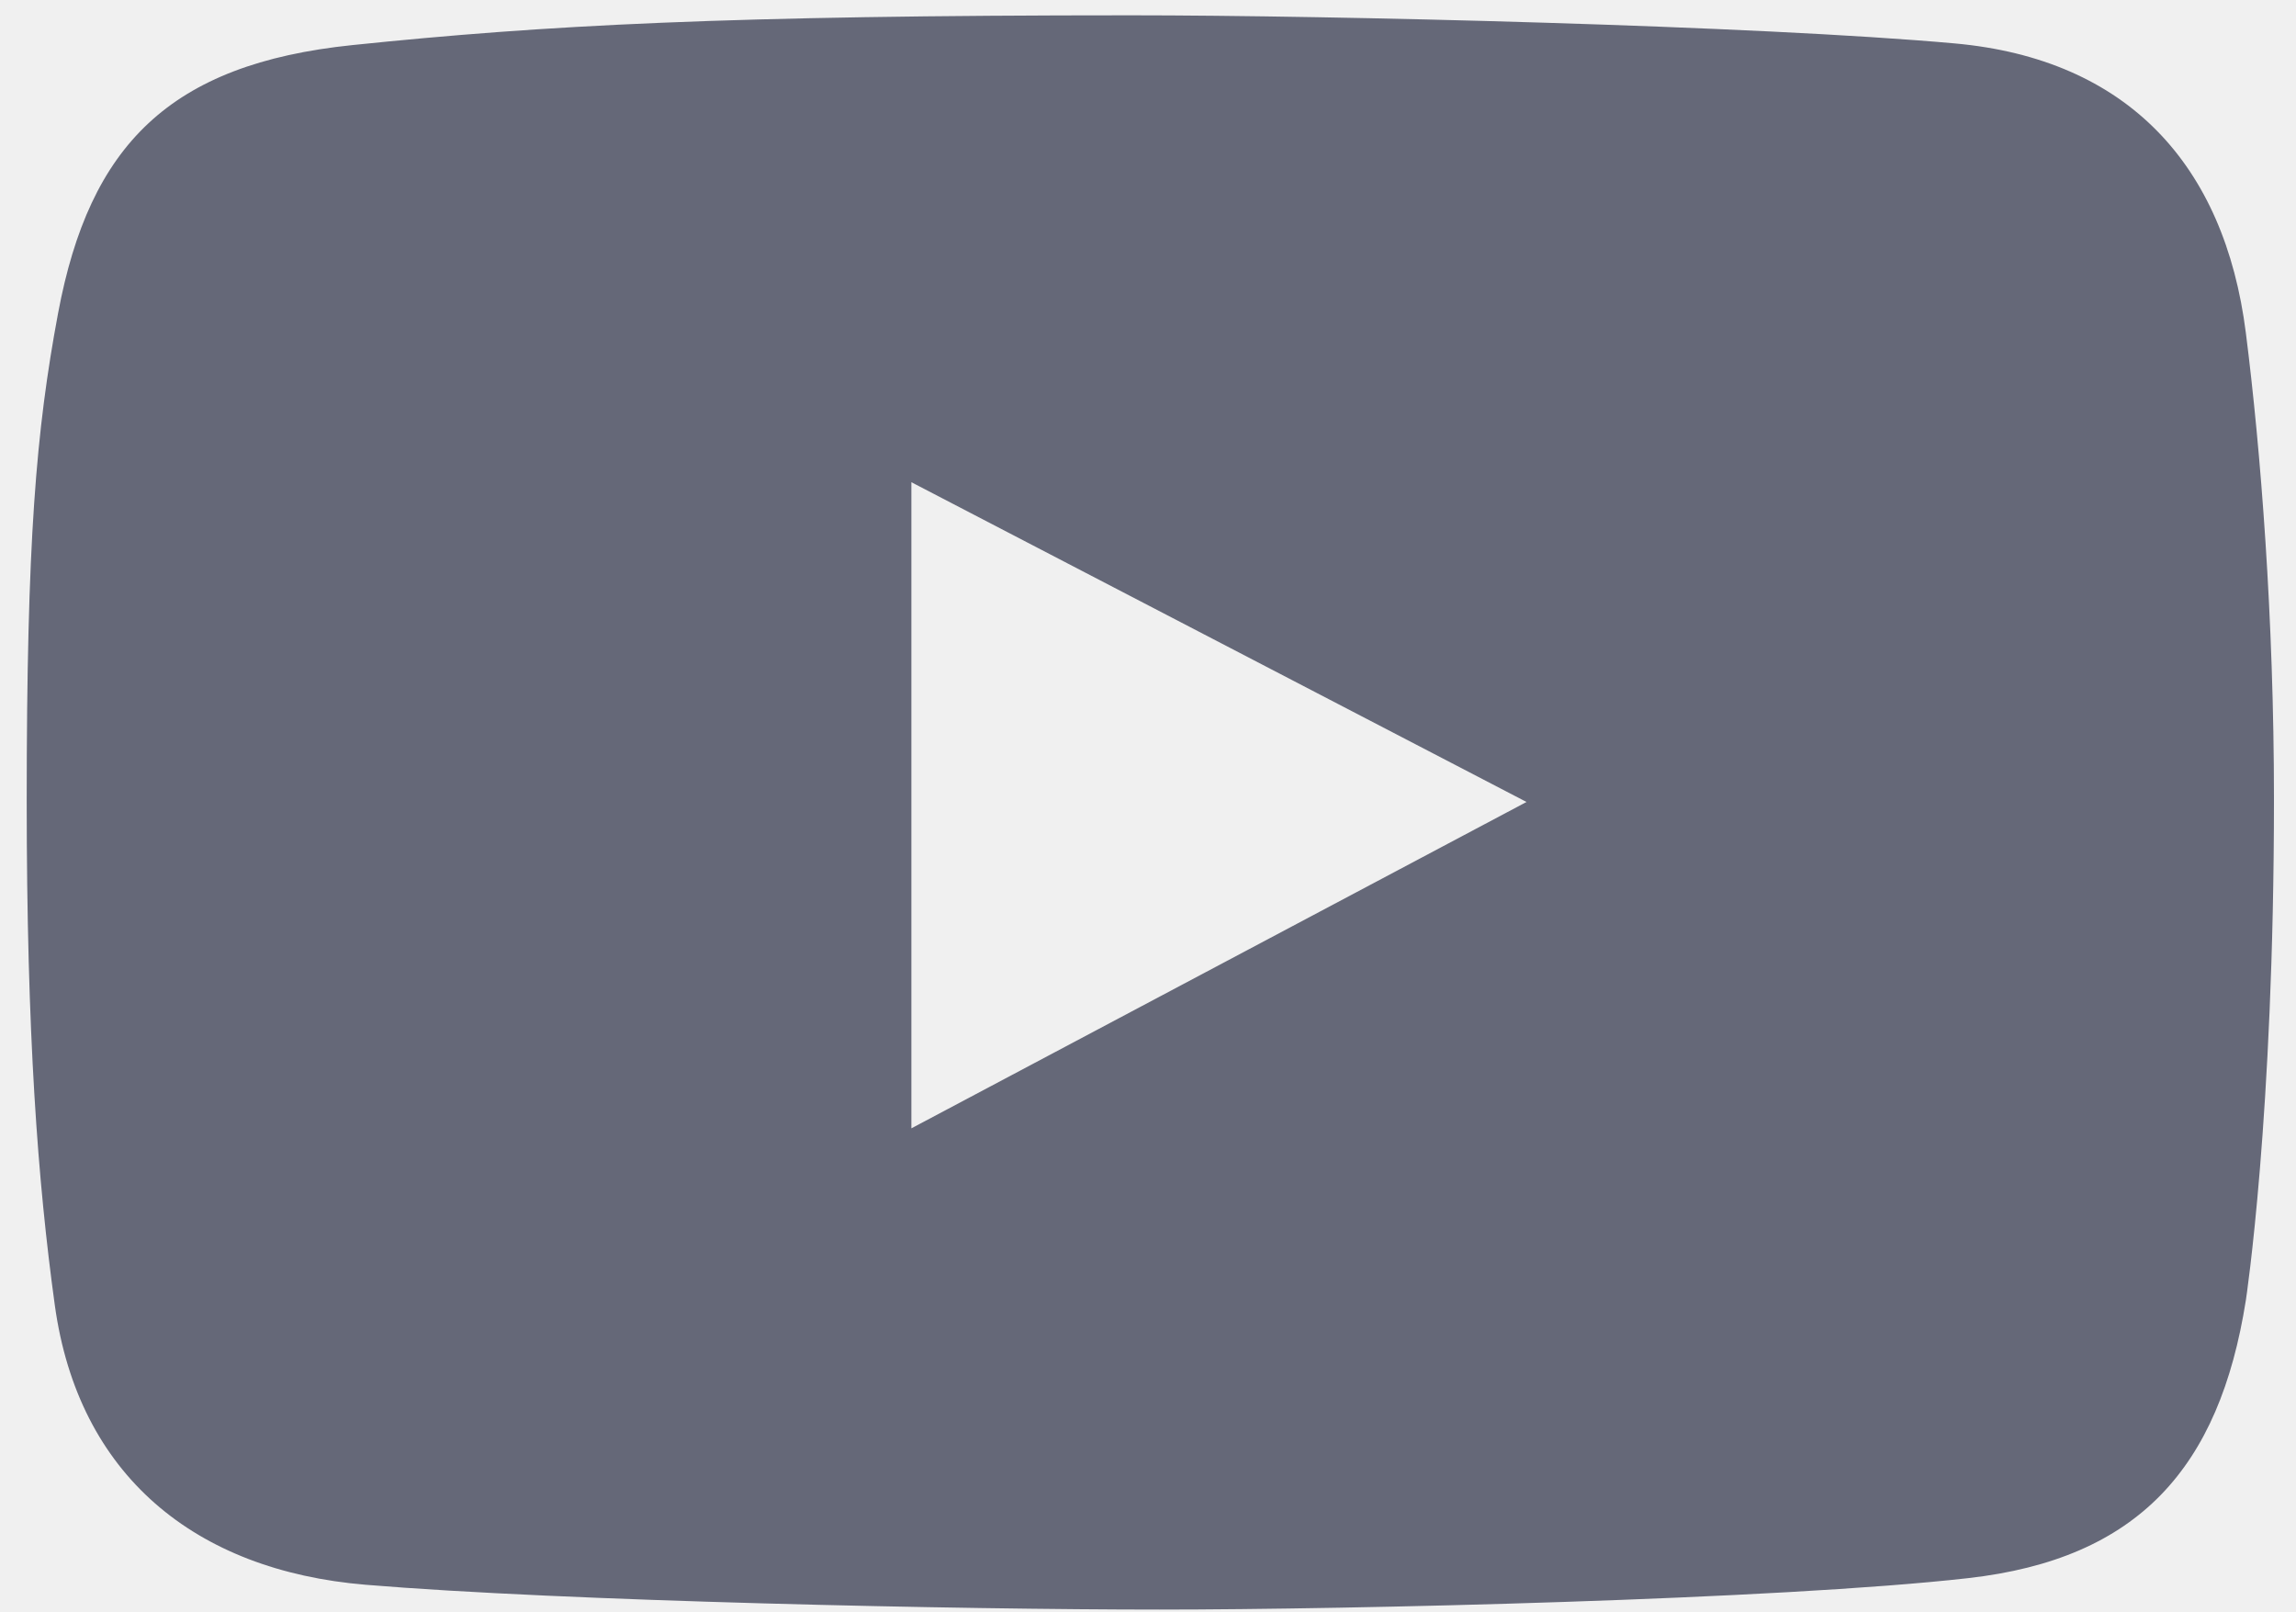
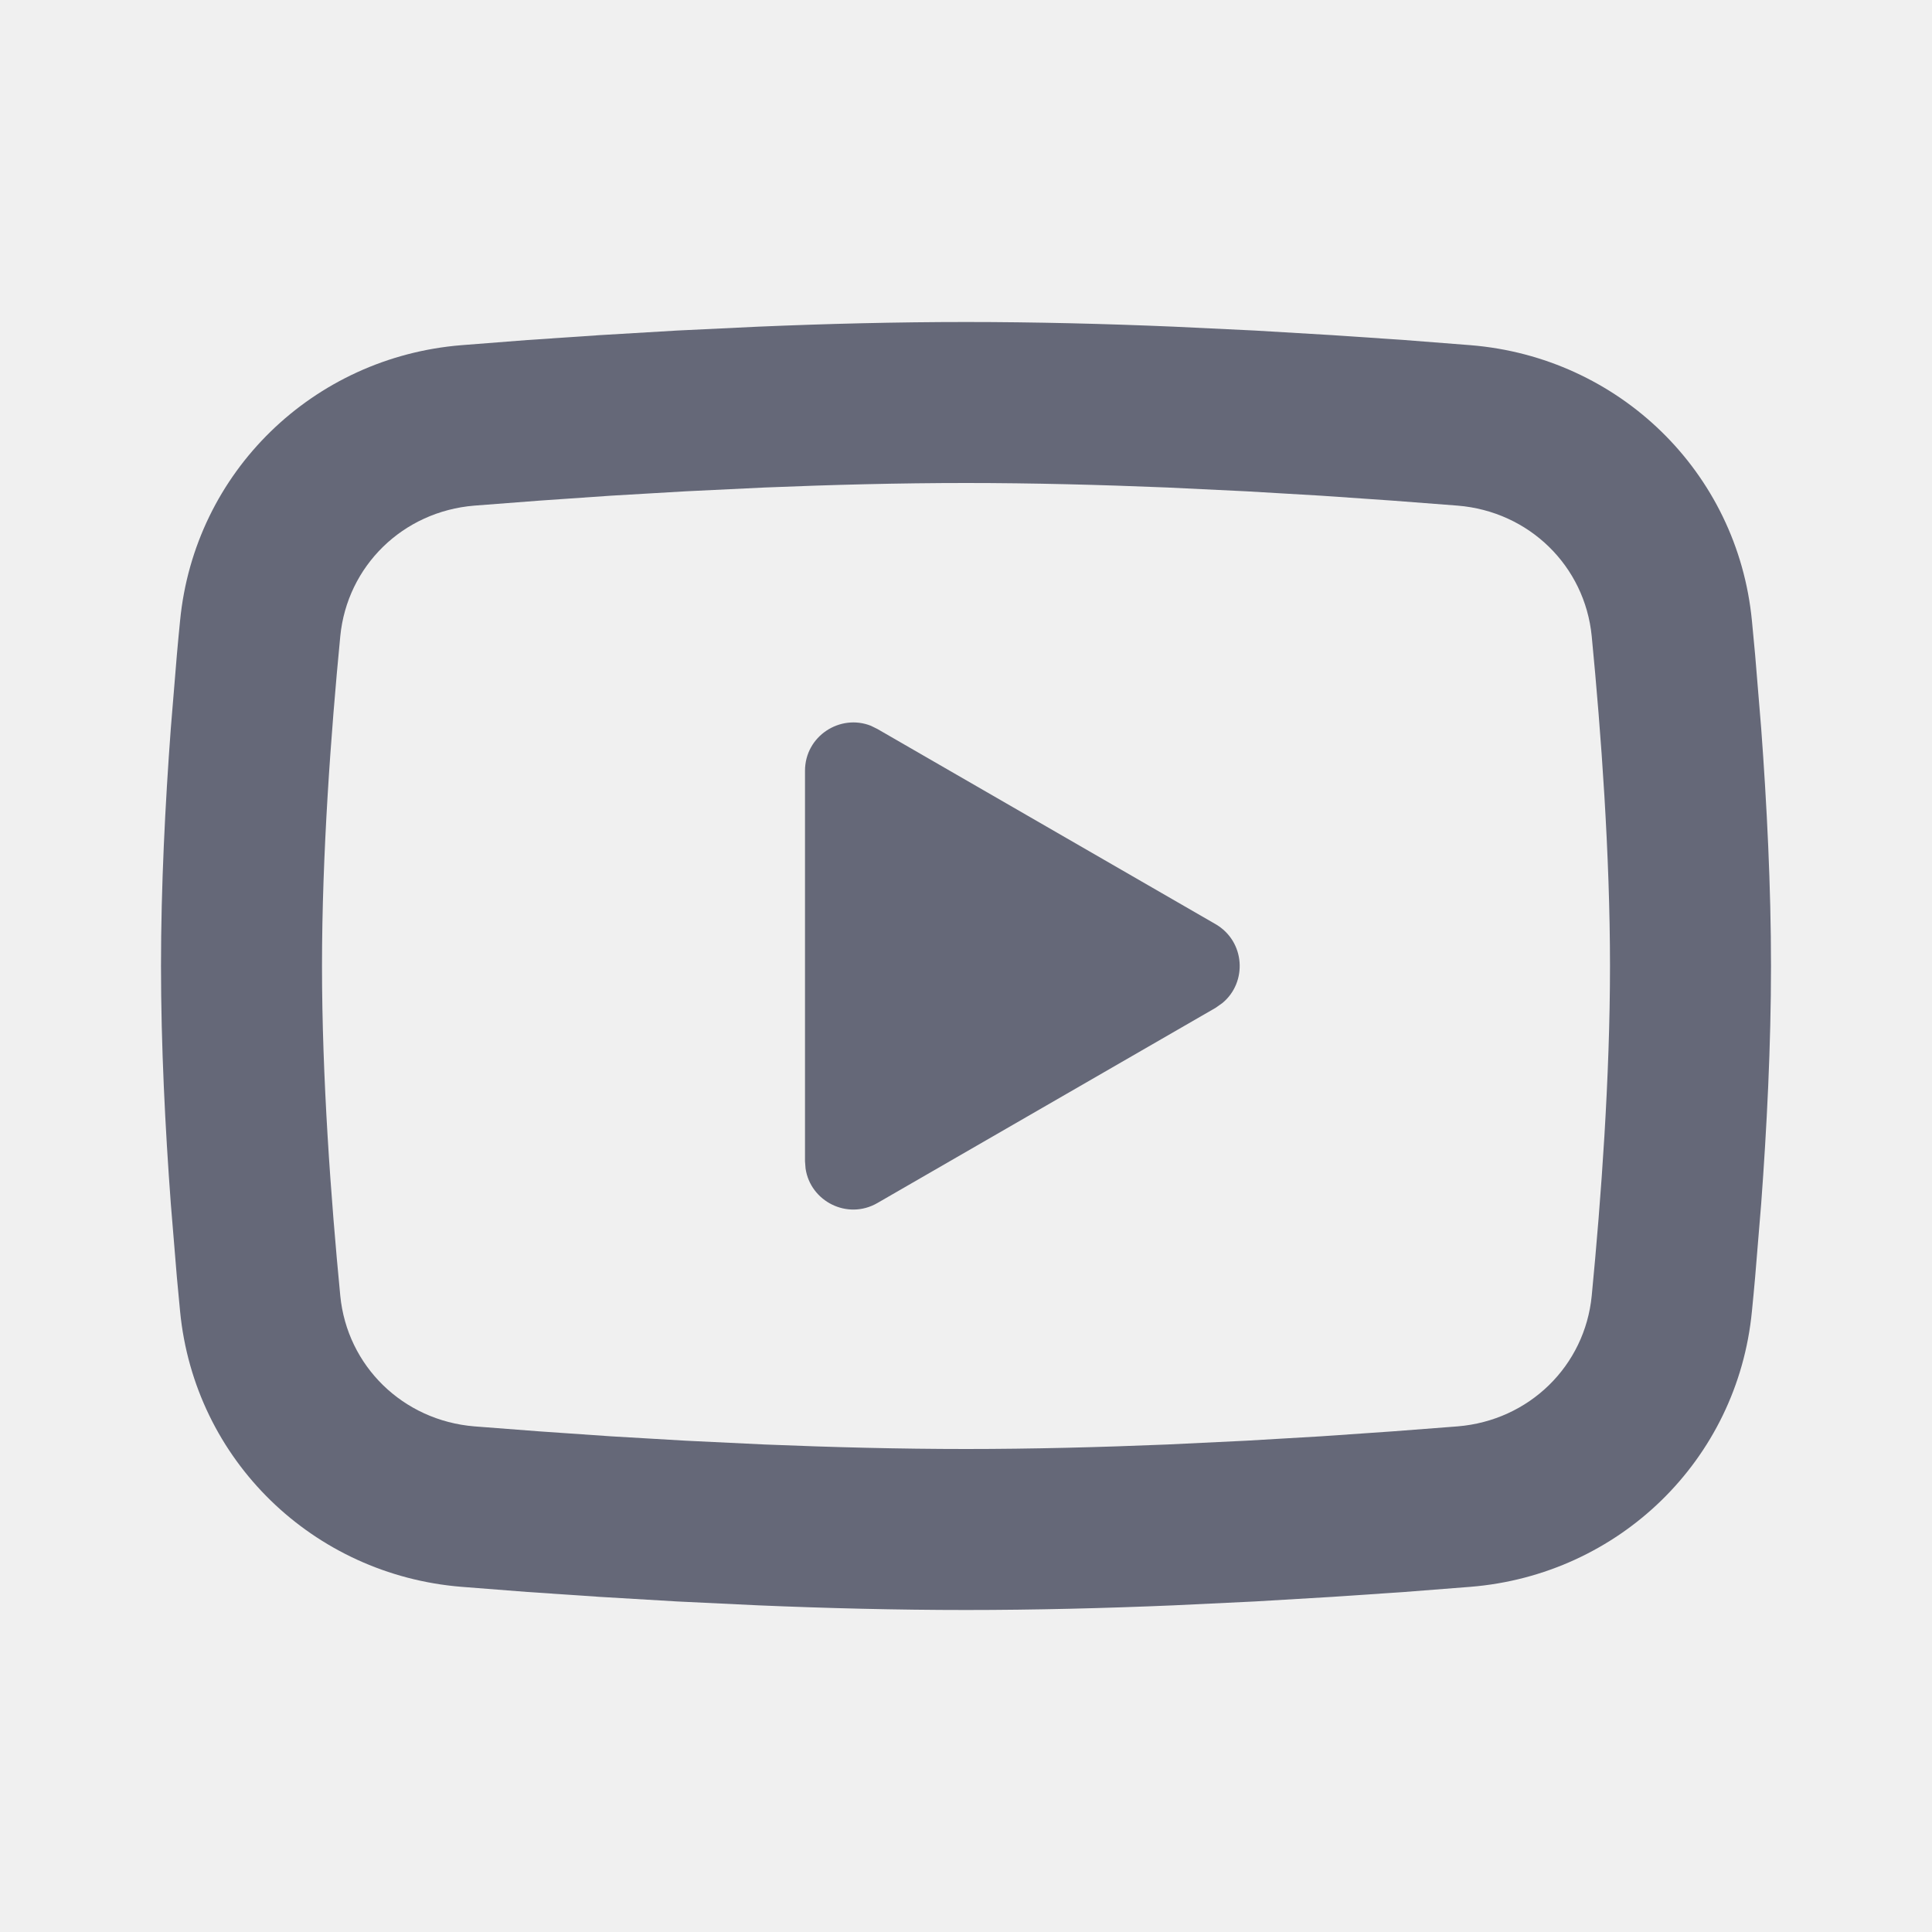
- <svg xmlns="http://www.w3.org/2000/svg" width="57" height="40" viewBox="0 0 57 40" fill="none">
-   <g clip-path="url(#clip0_105_2)">
-     <path d="M55.755 8.262C55.226 4.085 52.813 1.465 48.53 1.078C43.626 0.635 33.01 0.38 28.086 0.38C18.014 0.38 13.513 0.626 8.75 1.119C4.211 1.588 2.224 3.605 1.443 7.769C0.896 10.687 0.663 13.42 0.663 19.879C0.663 25.681 0.937 29.33 1.361 32.4C1.944 36.616 4.838 38.985 9.079 39.338C14.013 39.749 23.897 39.954 28.784 39.954C33.506 39.954 44.133 39.708 48.858 39.174C53.087 38.696 55.098 36.437 55.755 32.277C55.755 32.277 56.453 27.72 56.453 19.838C56.453 15.35 56.125 11.176 55.755 8.262ZM22.626 28.008V11.97L37.897 19.907L22.626 28.008Z" fill="#656878" />
-   </g>
-   <defs>
-     <clipPath id="clip0_105_2">
-       <rect width="55.79" height="39.574" fill="white" transform="translate(0.662598 0.380371)" />
-     </clipPath>
-   </defs>
+ <svg xmlns="http://www.w3.org/2000/svg" width="24" height="24" viewBox="0 0 24 24" fill="none">
+   <path d="M12 4C12.855 4 13.732 4.022 14.582 4.058L15.586 4.106L16.547 4.163L17.448 4.224L18.268 4.288C20.107 4.437 21.584 5.859 21.763 7.711L21.803 8.136L21.878 9.046C21.948 9.989 22 11.017 22 12C22 12.983 21.948 14.011 21.878 14.954L21.803 15.864C21.79 16.01 21.777 16.151 21.763 16.289C21.584 18.141 20.107 19.563 18.268 19.712L17.448 19.776L16.547 19.837L15.586 19.894L14.582 19.942C13.732 19.978 12.855 20 12 20C11.145 20 10.268 19.978 9.418 19.942L8.414 19.894L7.453 19.837L6.552 19.776L5.731 19.712C3.894 19.563 2.416 18.141 2.237 16.289L2.197 15.864L2.122 14.954C2.052 14.011 2 12.983 2 12C2 11.017 2.052 9.989 2.122 9.046L2.197 8.136C2.21 7.99 2.223 7.849 2.237 7.711C2.416 5.859 3.894 4.437 5.731 4.288L6.552 4.224L7.453 4.163L8.414 4.106L9.418 4.058C10.268 4.022 11.145 4 12 4ZM12 6C11.175 6 10.326 6.022 9.5 6.056L8.522 6.103L7.583 6.158L6.701 6.219L5.893 6.281C5.004 6.353 4.312 7.032 4.227 7.904C4.11 9.113 4 10.618 4 12C4 13.382 4.11 14.887 4.227 16.096C4.312 16.968 5.004 17.646 5.893 17.719L6.701 17.781L7.583 17.842L8.522 17.897L9.5 17.944C10.326 17.978 11.175 18 12 18C12.825 18 13.674 17.978 14.5 17.944L15.478 17.897L16.417 17.842L17.299 17.781L18.107 17.719C18.996 17.646 19.688 16.968 19.773 16.096C19.89 14.887 20 13.382 20 12C20 10.618 19.89 9.113 19.773 7.904C19.688 7.032 18.996 6.353 18.107 6.281L17.299 6.219L16.417 6.158L15.478 6.103L14.5 6.056C13.674 6.022 12.825 6 12 6ZM10 9.575C10 9.144 10.436 8.864 10.819 9.016L10.9 9.056L15.1 11.48C15.469 11.694 15.498 12.202 15.185 12.46L15.1 12.52L10.9 14.944C10.527 15.16 10.066 14.923 10.007 14.515L10 14.425V9.575Z" fill="#656878" />
</svg>
